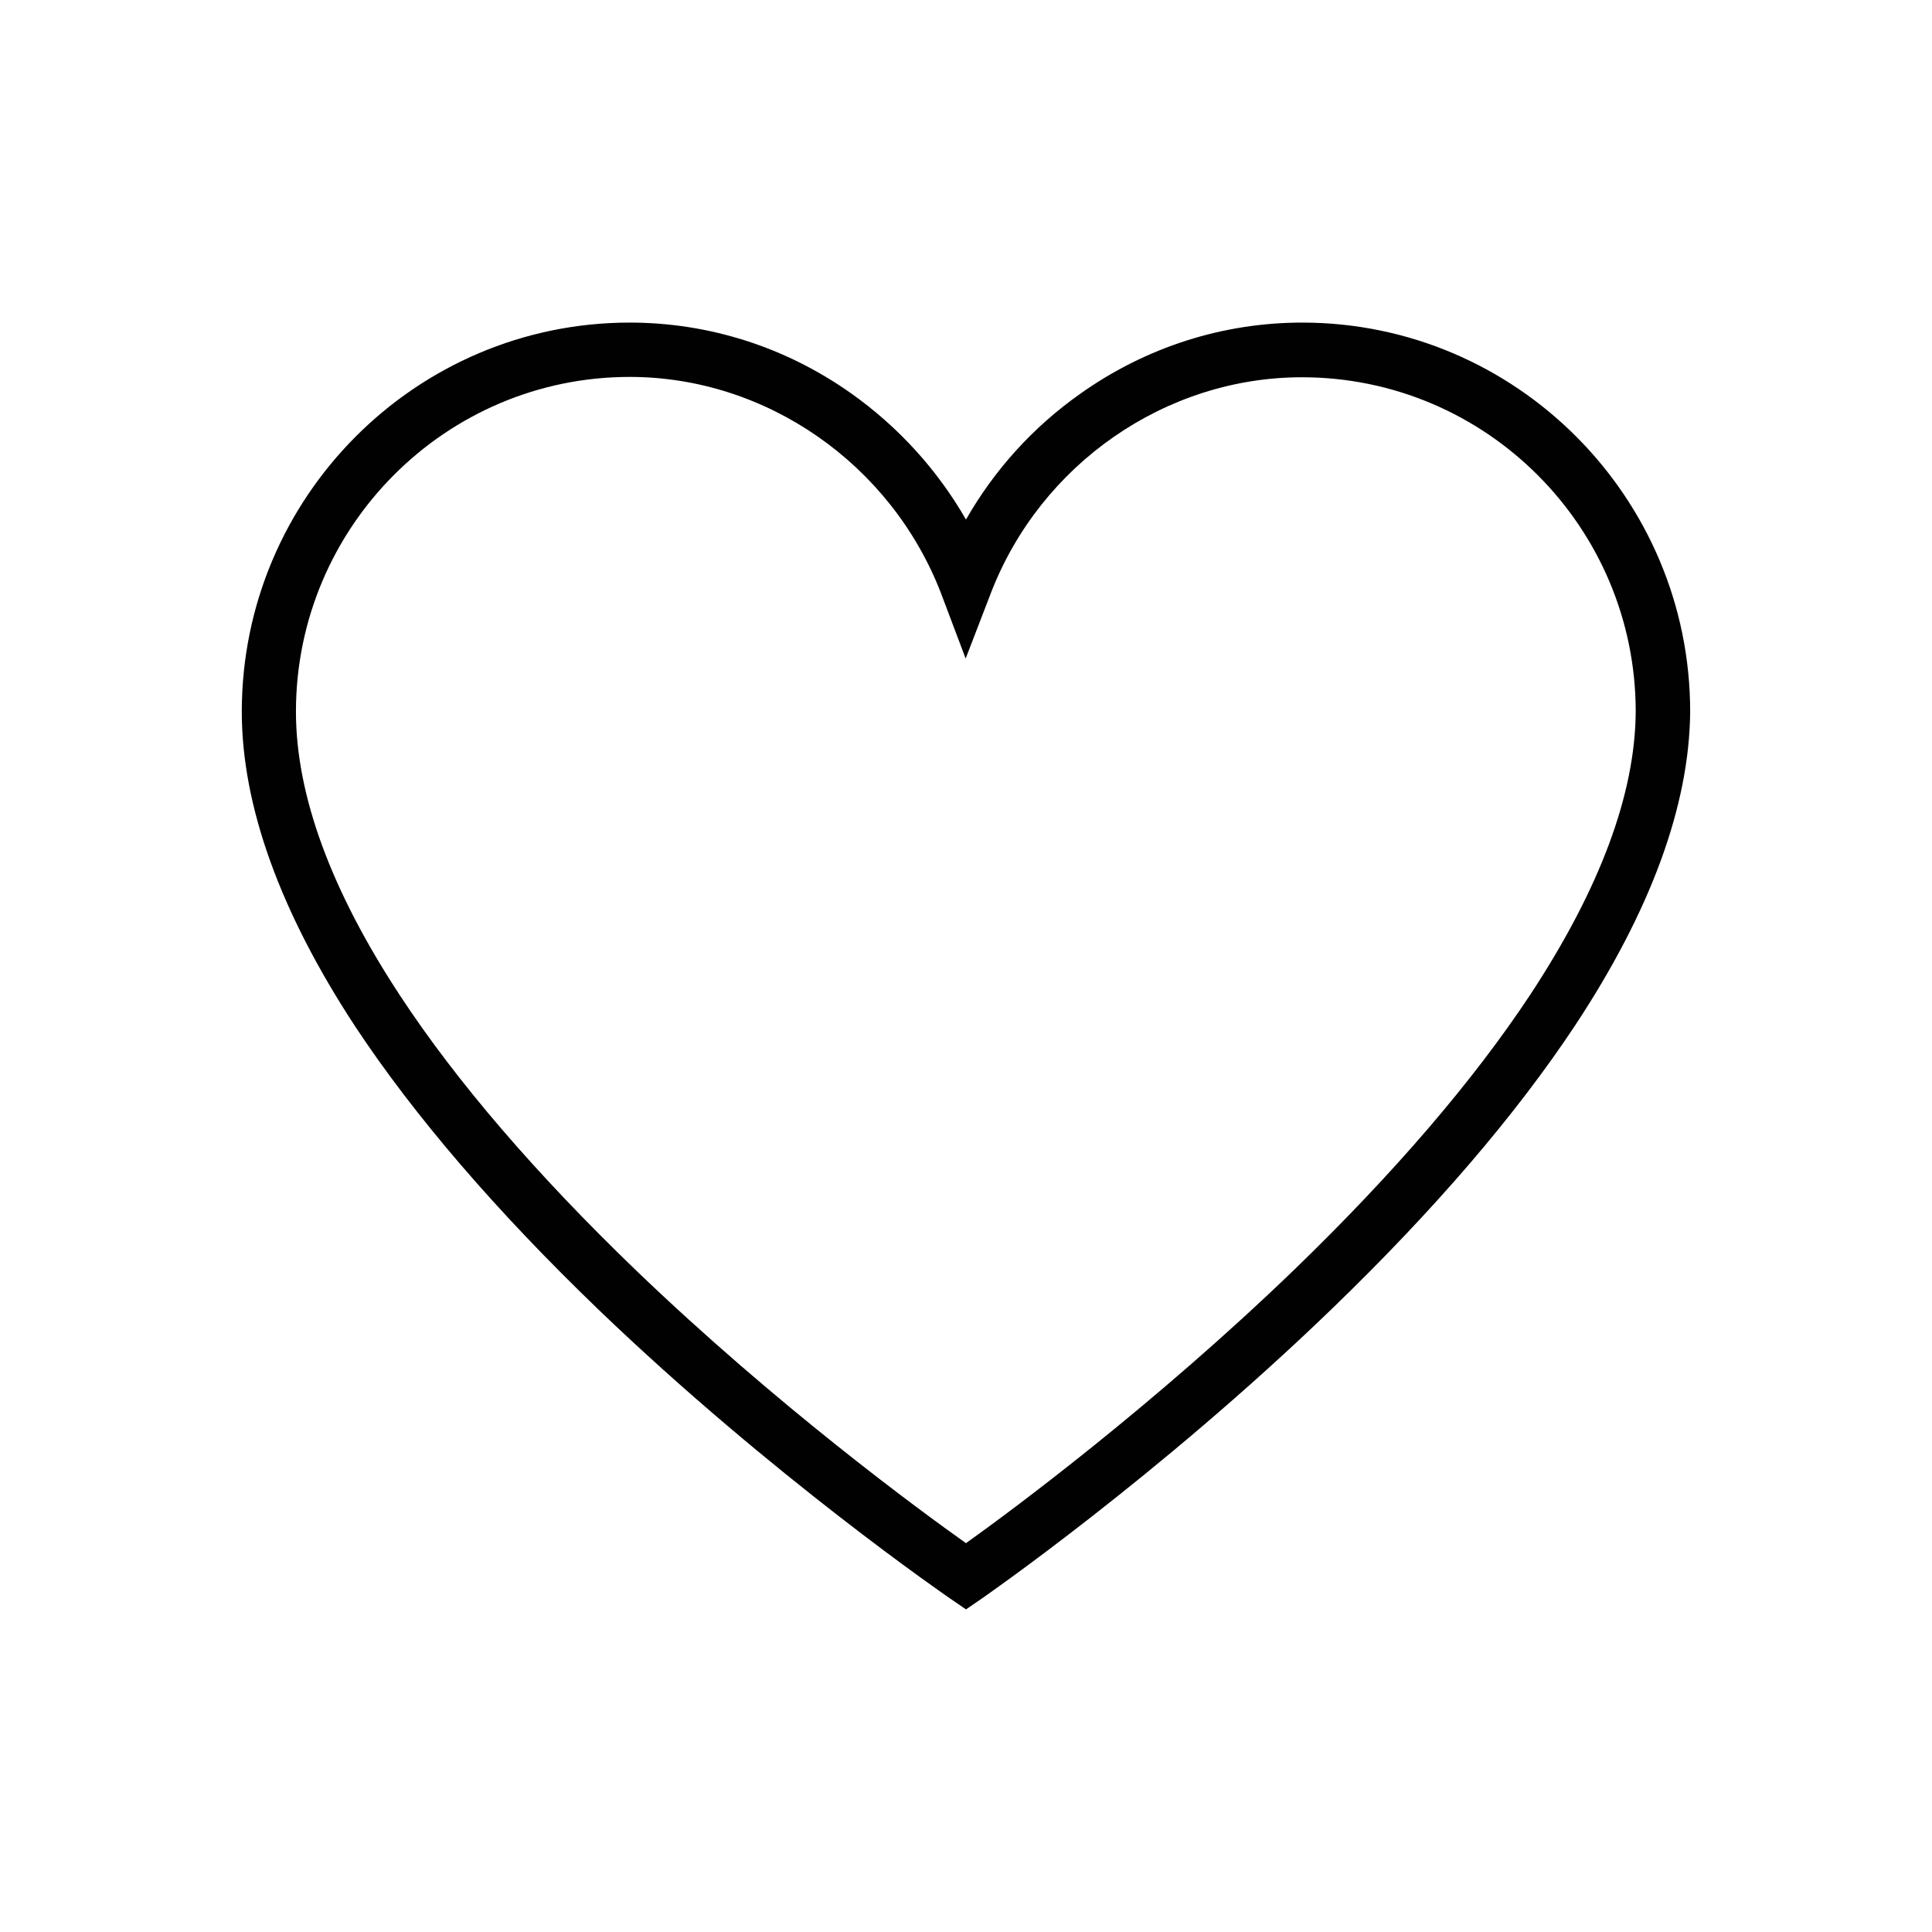
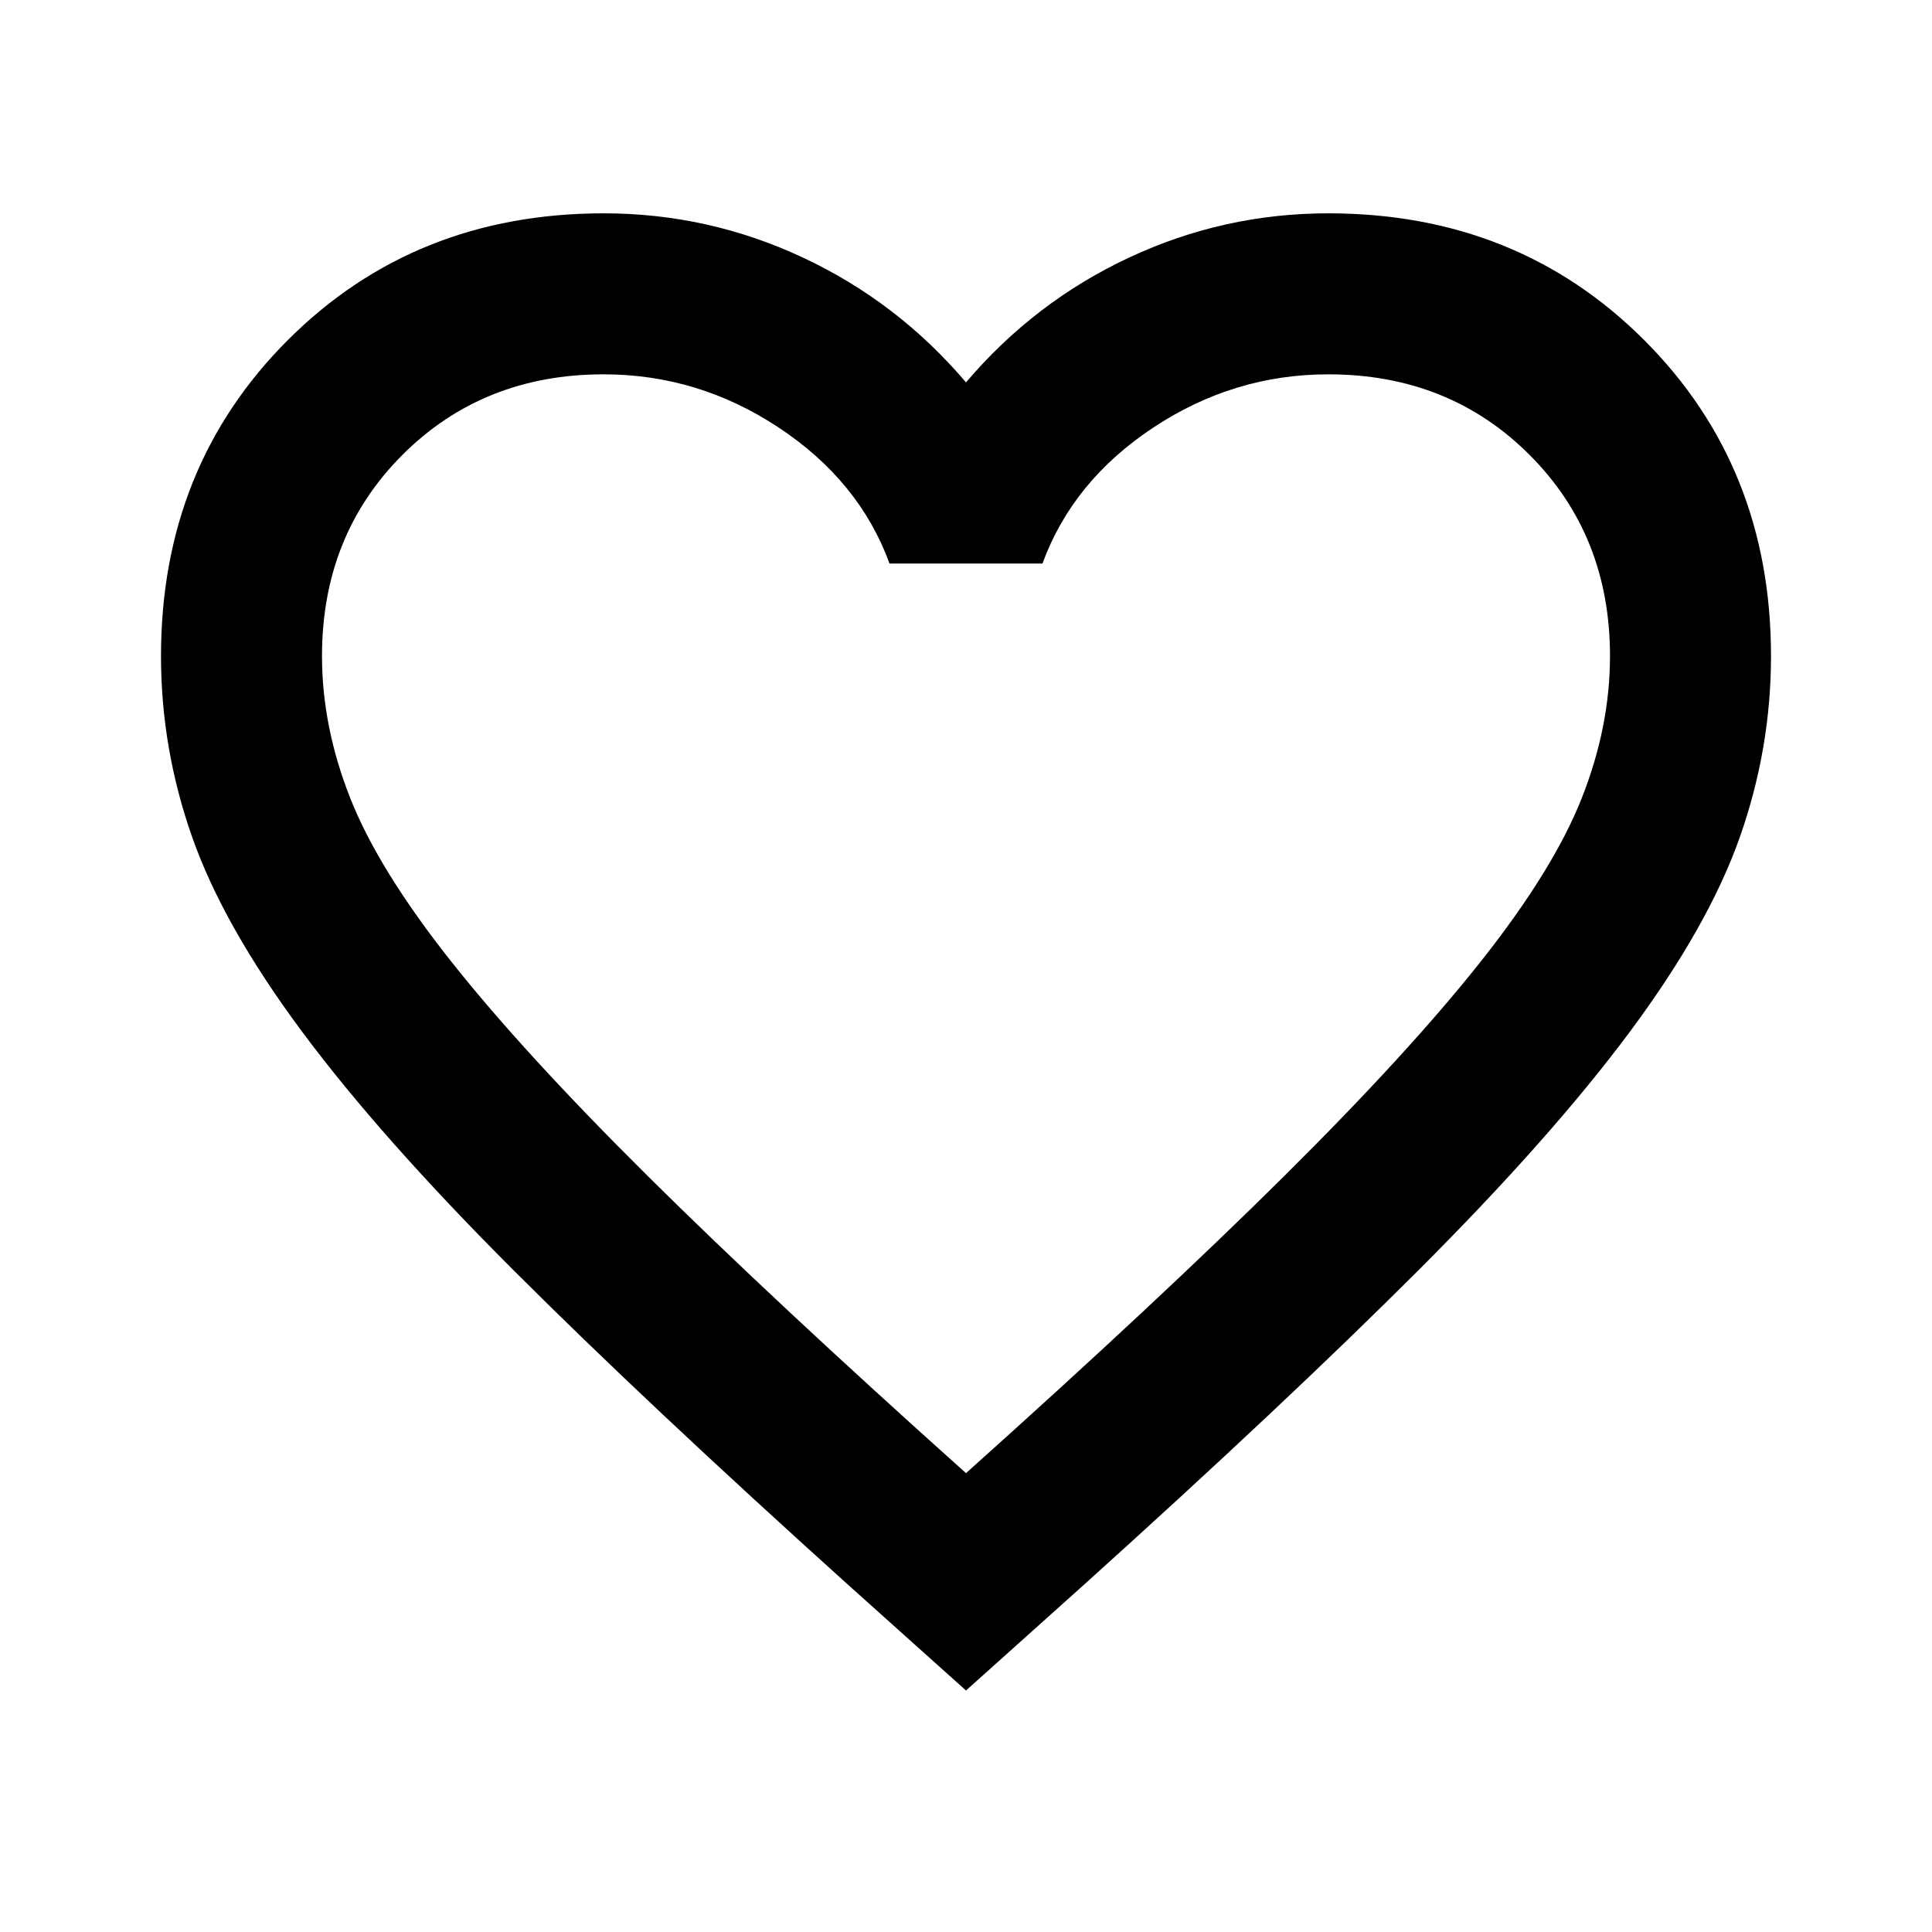
- <svg xmlns="http://www.w3.org/2000/svg" id="Layer_1" data-name="Layer 1" viewBox="0 0 1000 1000">
-   <defs>
-     <style>
-       .cls-1 {
-         fill: #010101;
-         stroke-width: 0px;
-       }
-     </style>
-   </defs>
-   <path class="cls-1" d="m500,833.02l-7.98-5.47c-.87-.61-92.15-63.17-182.13-149.59-53.1-51.11-95.53-100.48-126.08-146.73-38.87-59.26-58.66-114.19-58.66-162.87,0-110.98,90.07-201.39,200.78-201.39,41.04,0,80.78,12.67,114.71,36.7,24.56,17.44,44.69,39.74,59.35,65.25,14.66-25.68,34.79-47.98,59.35-65.25,33.93-24.03,73.67-36.7,114.71-36.7,110.63,0,200.78,90.41,200.78,201.39v.09c-.43,48.5-20.39,102.91-59.35,162-30.63,46.33-72.89,95.62-125.99,146.9-89.81,86.77-180.65,149.59-181.52,150.2l-7.98,5.47ZM325.94,195.09c-95.27,0-172.76,77.74-172.76,173.28,0,43.12,18.13,92.58,53.97,147.07,29.24,44.51,70.37,92.32,121.91,141.95,73.06,70.2,147.07,124.43,170.93,141.35,23.86-17.01,97.44-71.58,170.33-141.95,51.45-49.81,92.32-97.44,121.74-141.95,35.84-54.49,54.32-103.6,54.58-146.47,0-95.53-77.48-173.1-172.76-173.1-70.54,0-135.19,44.86-160.96,111.58l-13.1,34.01-12.84-34.01c-25.86-66.73-90.41-111.76-161.04-111.76Z" />
+ <svg xmlns="http://www.w3.org/2000/svg" height="24px" viewBox="0 -960 960 960" width="24px" fill="#000000">
+   <path d="m480-120-58-52q-101-91-167-157T150-447.5Q111-500 95.5-544T80-634q0-94 63-157t157-63q52 0 99 22t81 62q34-40 81-62t99-22q94 0 157 63t63 157q0 46-15.5 90T810-447.5Q771-395 705-329T538-172l-58 52Zm0-108q96-86 158-147.5t98-107q36-45.5 50-81t14-70.5q0-60-40-100t-100-40q-47 0-87 26.5T518-680h-76q-15-41-55-67.5T300-774q-60 0-100 40t-40 100q0 35 14 70.5t50 81q36 45.5 98 107T480-228Zm0-273Z" />
</svg>
